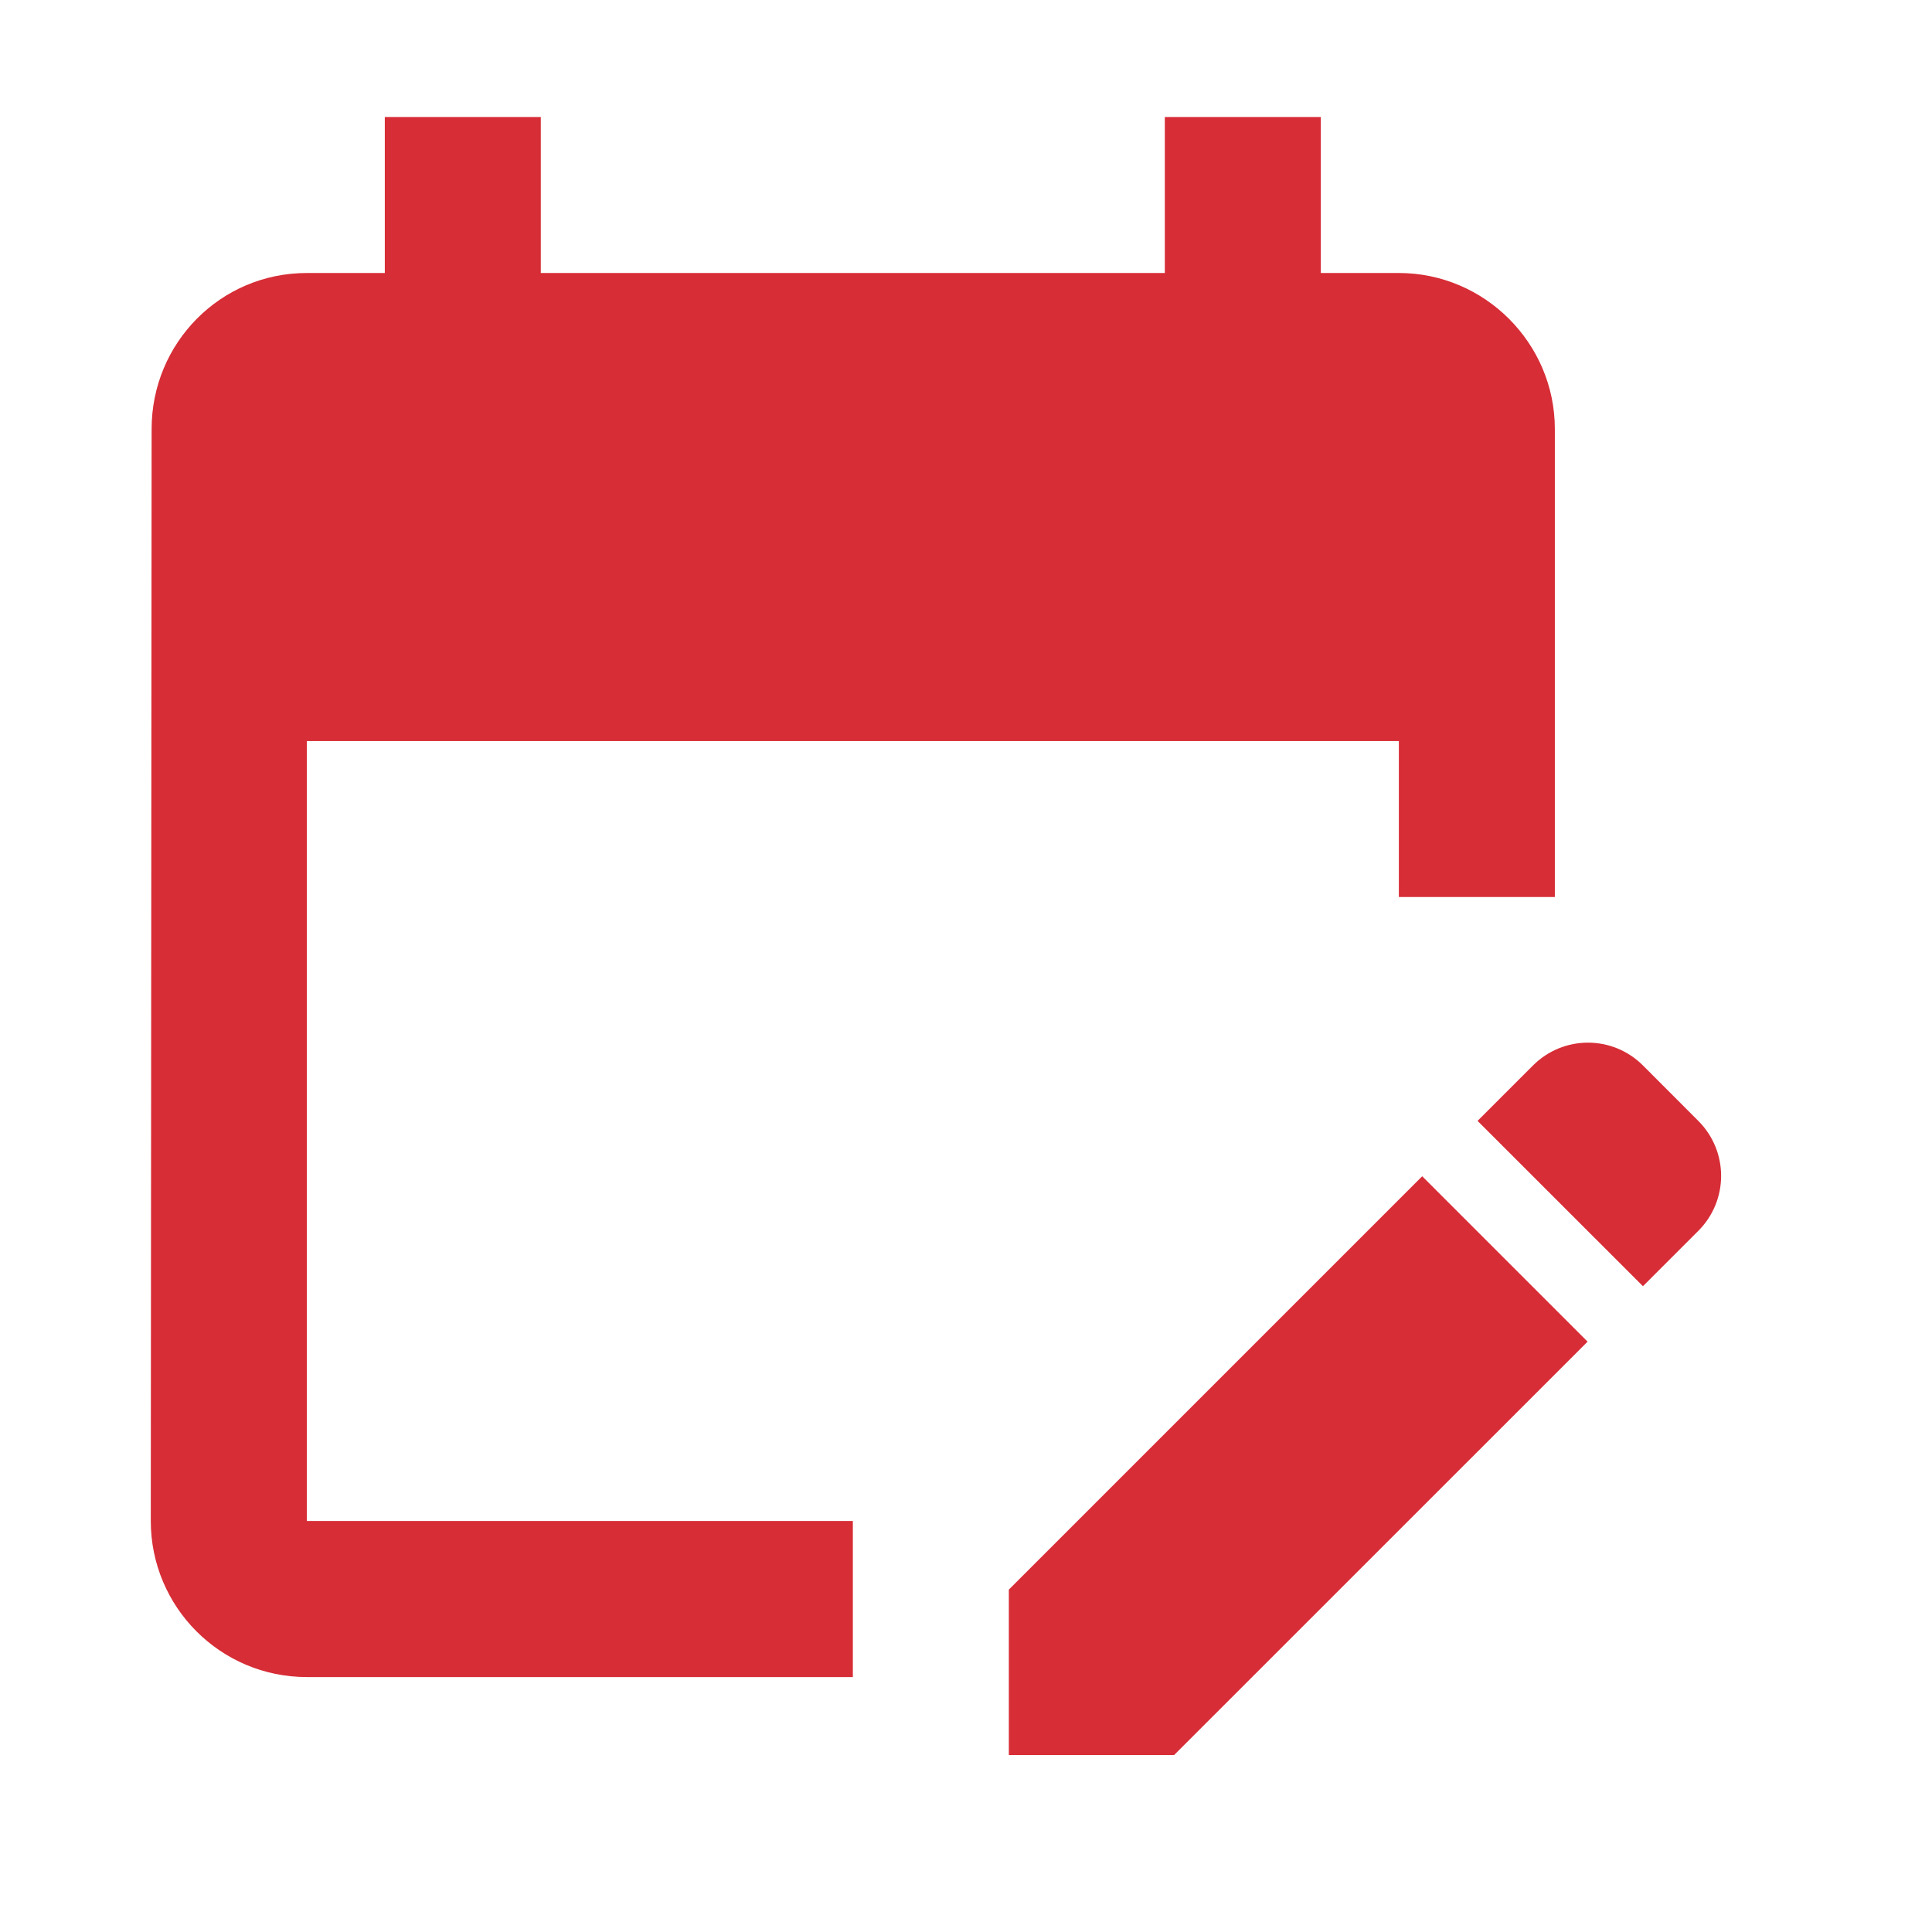
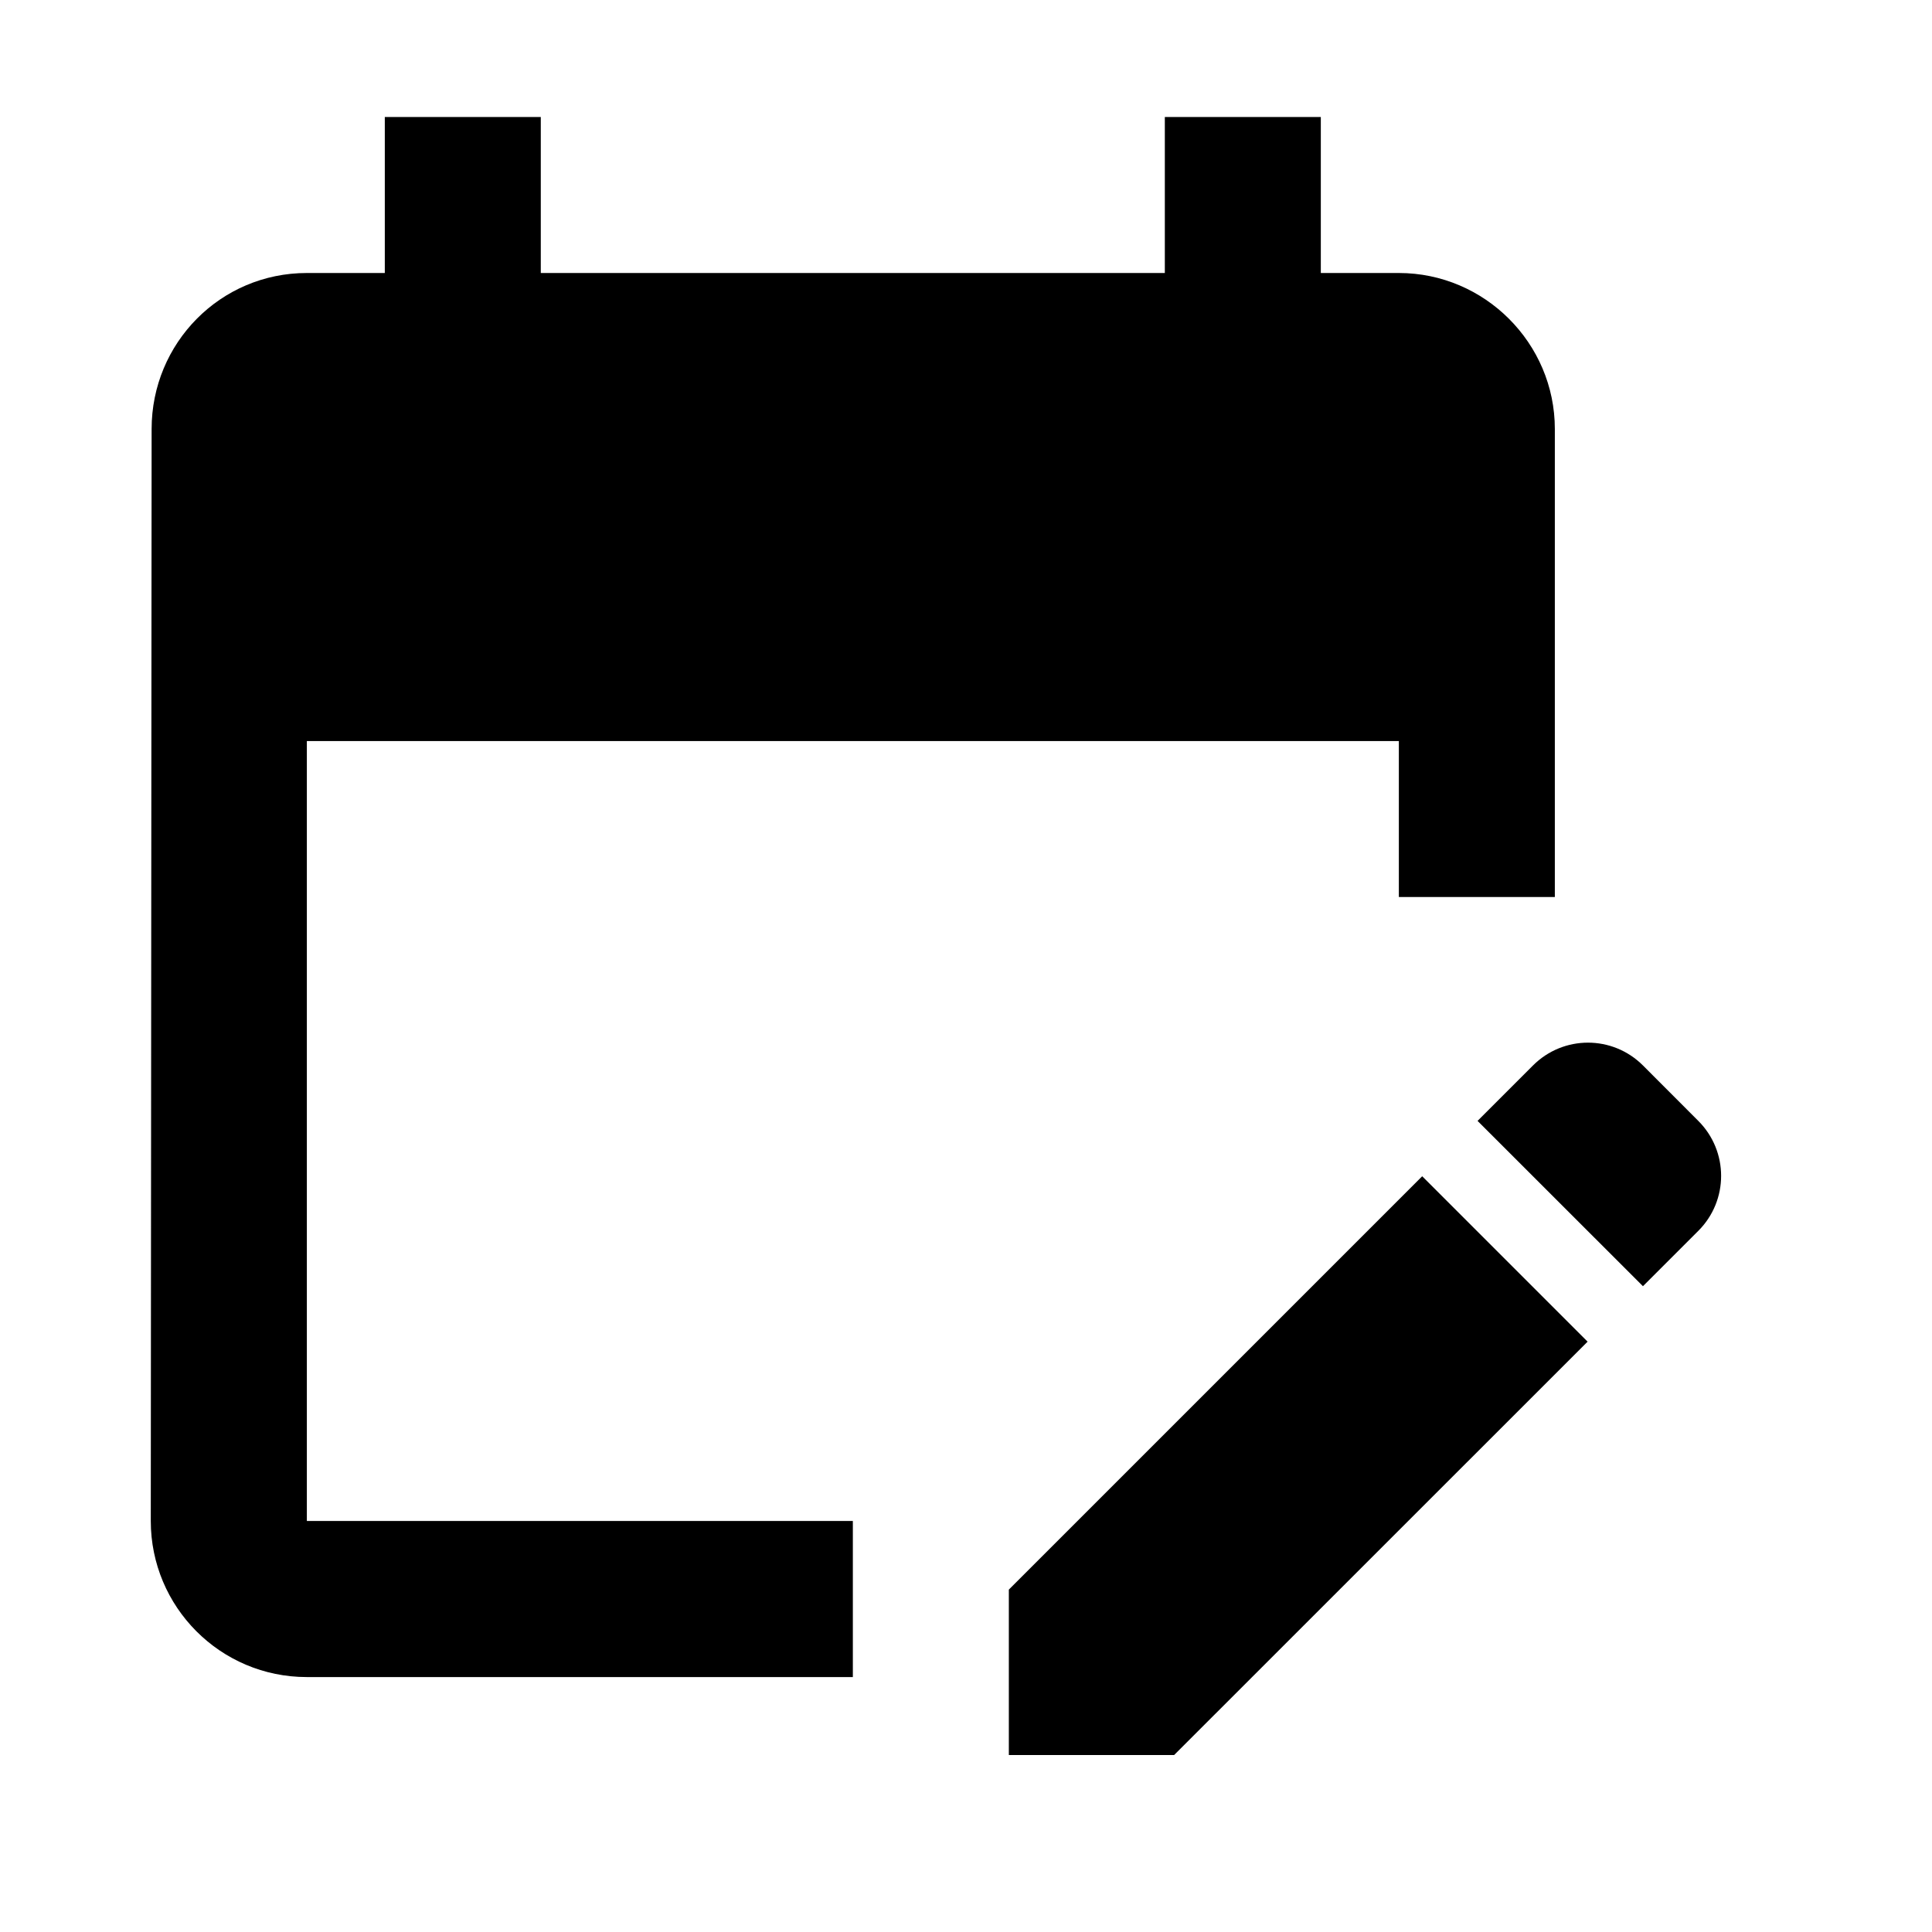
<svg xmlns="http://www.w3.org/2000/svg" width="23" height="23" viewBox="0 0 23 23" fill="none">
-   <path d="M10.153 19.965H3.653C2.622 19.965 1.795 19.129 1.795 18.107L1.805 5.107C1.805 4.086 2.622 3.25 3.653 3.25H4.581V1.393H6.438V3.25H13.867V1.393H15.724V3.25H16.653C17.674 3.25 18.51 4.086 18.51 5.107V10.679H16.653V8.822H3.653V18.107H10.153V19.965ZM19.559 15.312L20.218 14.653C20.58 14.291 20.58 13.706 20.218 13.344L19.559 12.684C19.197 12.322 18.612 12.322 18.25 12.684L17.59 13.344L19.559 15.312ZM18.9 15.972L13.978 20.893H12.01V18.924L16.931 14.003L18.9 15.972Z" fill="#D72D36" />
+   <path d="M10.153 19.965H3.653C2.622 19.965 1.795 19.129 1.795 18.107L1.805 5.107C1.805 4.086 2.622 3.25 3.653 3.25H4.581V1.393H6.438V3.25H13.867V1.393H15.724V3.25H16.653C17.674 3.25 18.51 4.086 18.51 5.107V10.679H16.653V8.822H3.653V18.107H10.153V19.965ZM19.559 15.312L20.218 14.653C20.58 14.291 20.58 13.706 20.218 13.344L19.559 12.684C19.197 12.322 18.612 12.322 18.25 12.684L17.59 13.344L19.559 15.312ZM18.9 15.972L13.978 20.893H12.01V18.924L16.931 14.003L18.9 15.972Z" fill="currentColor" />
</svg>
